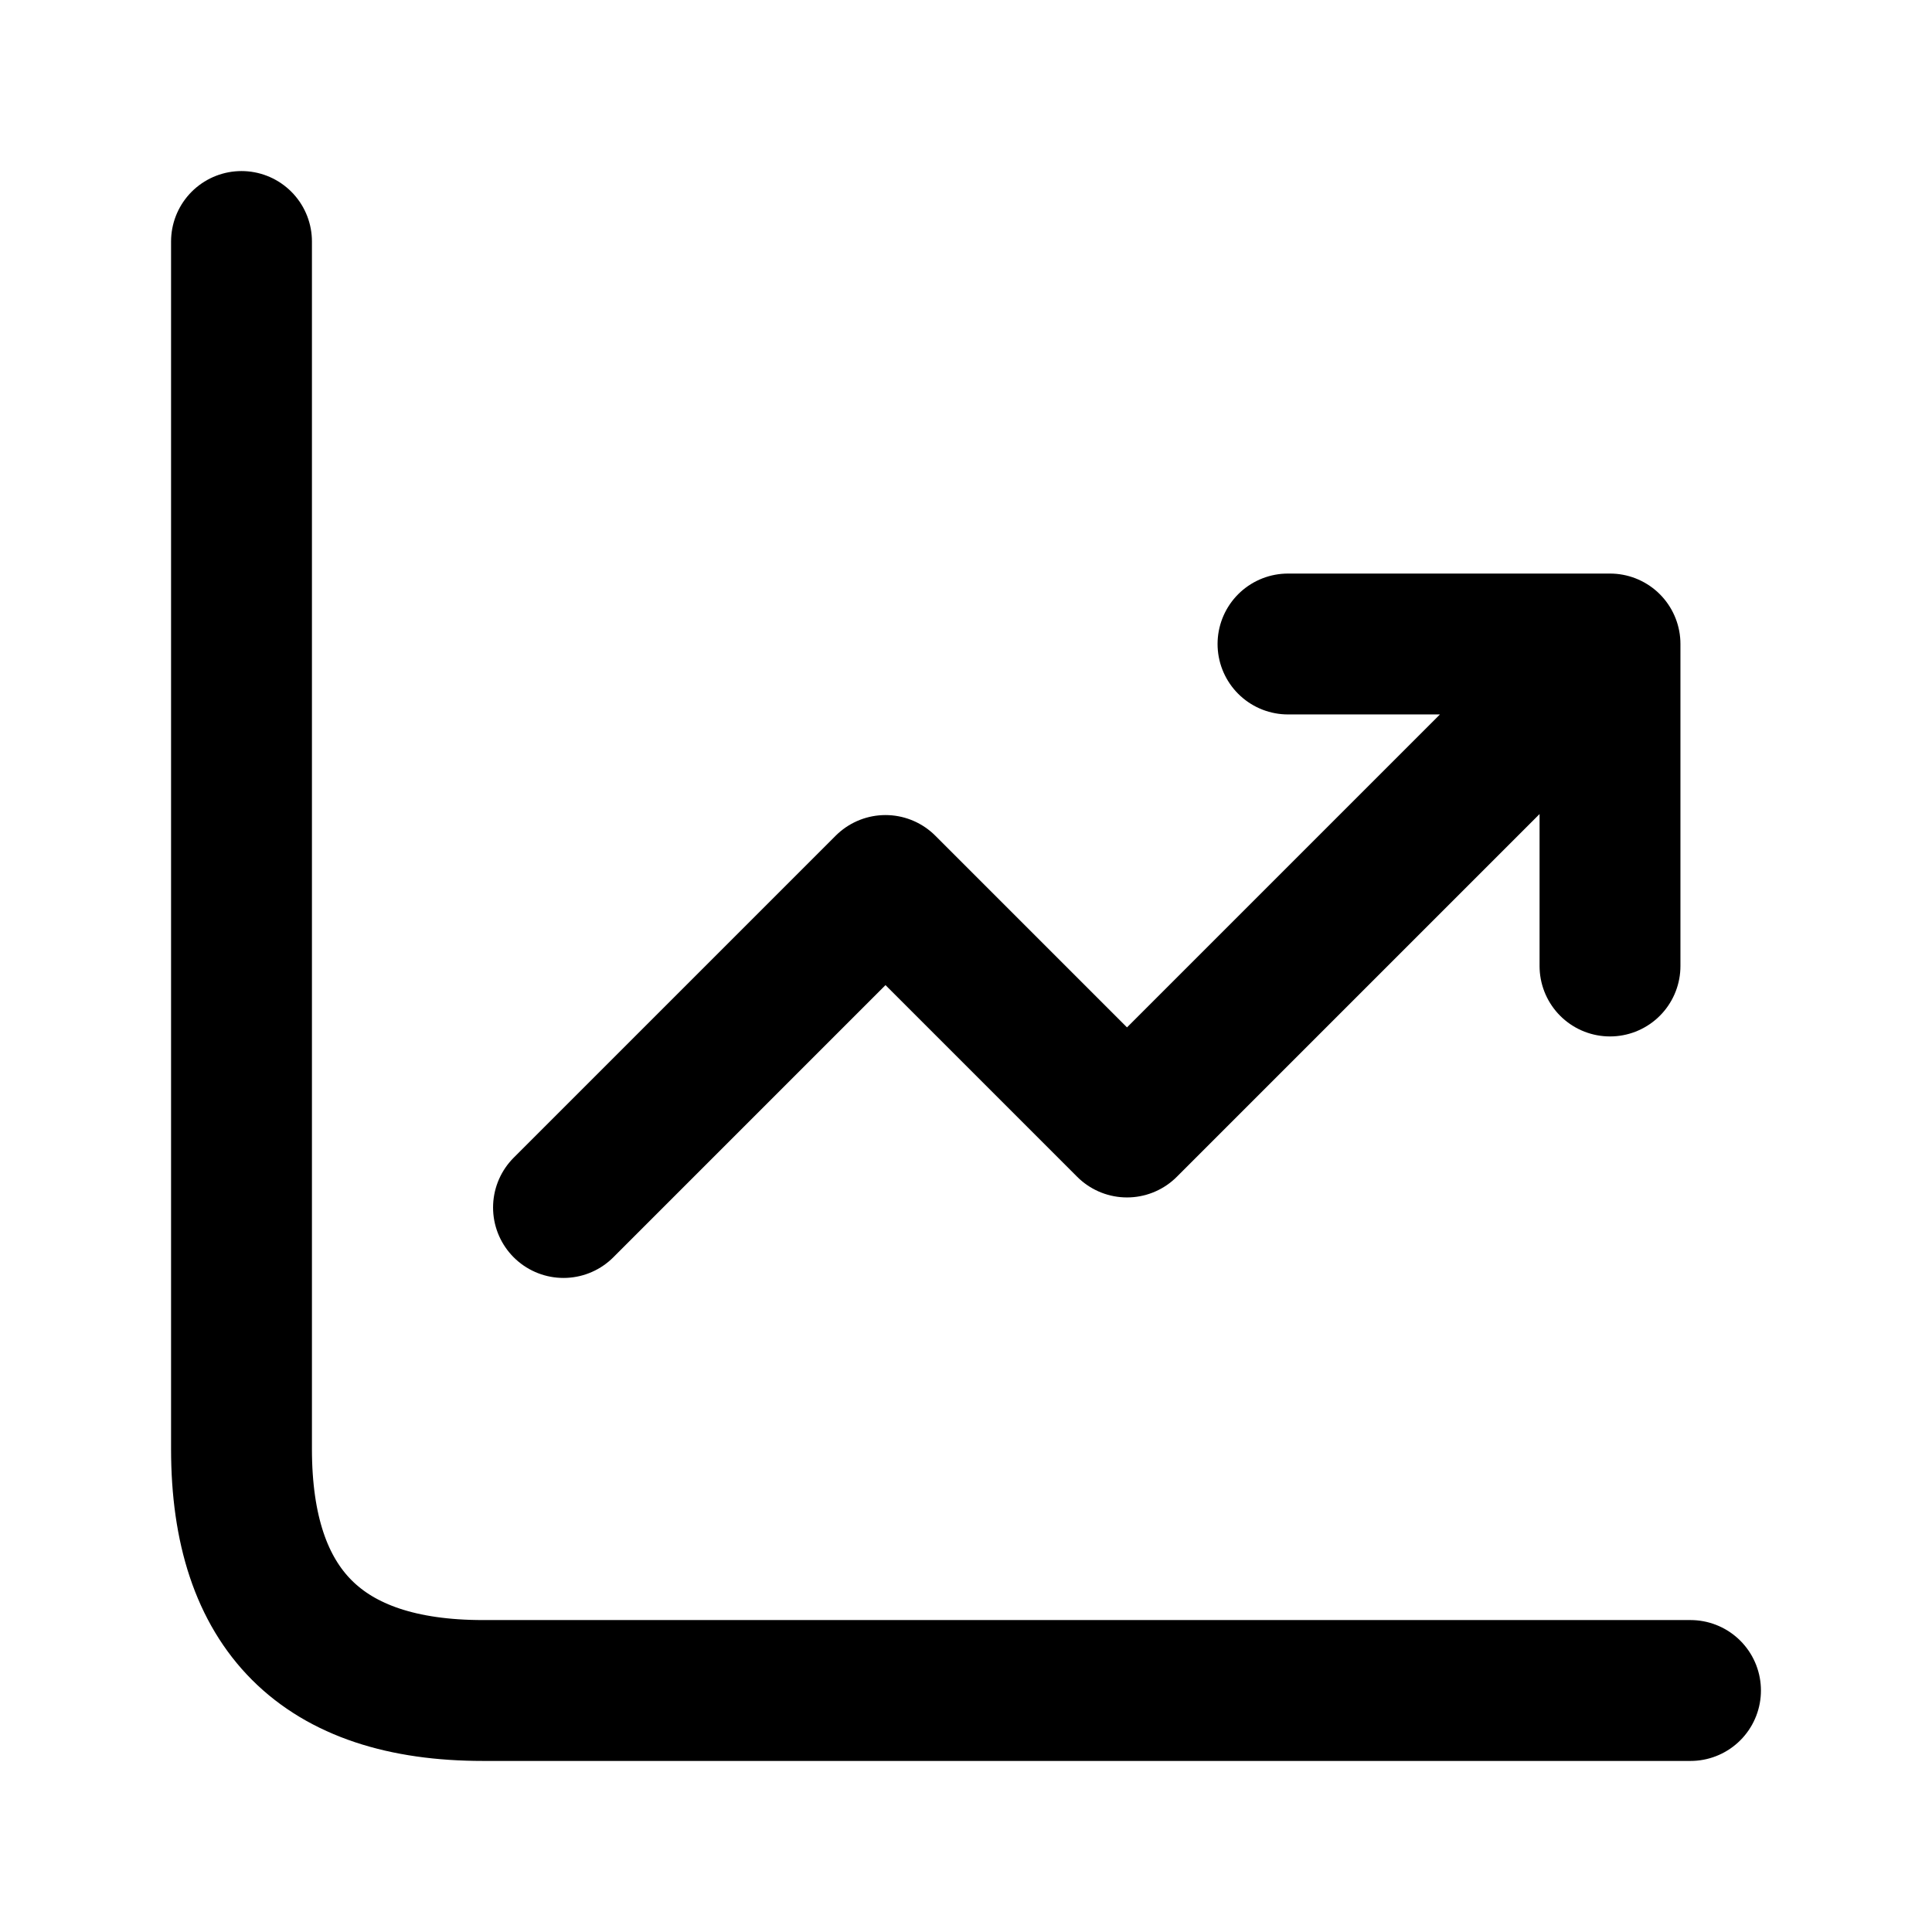
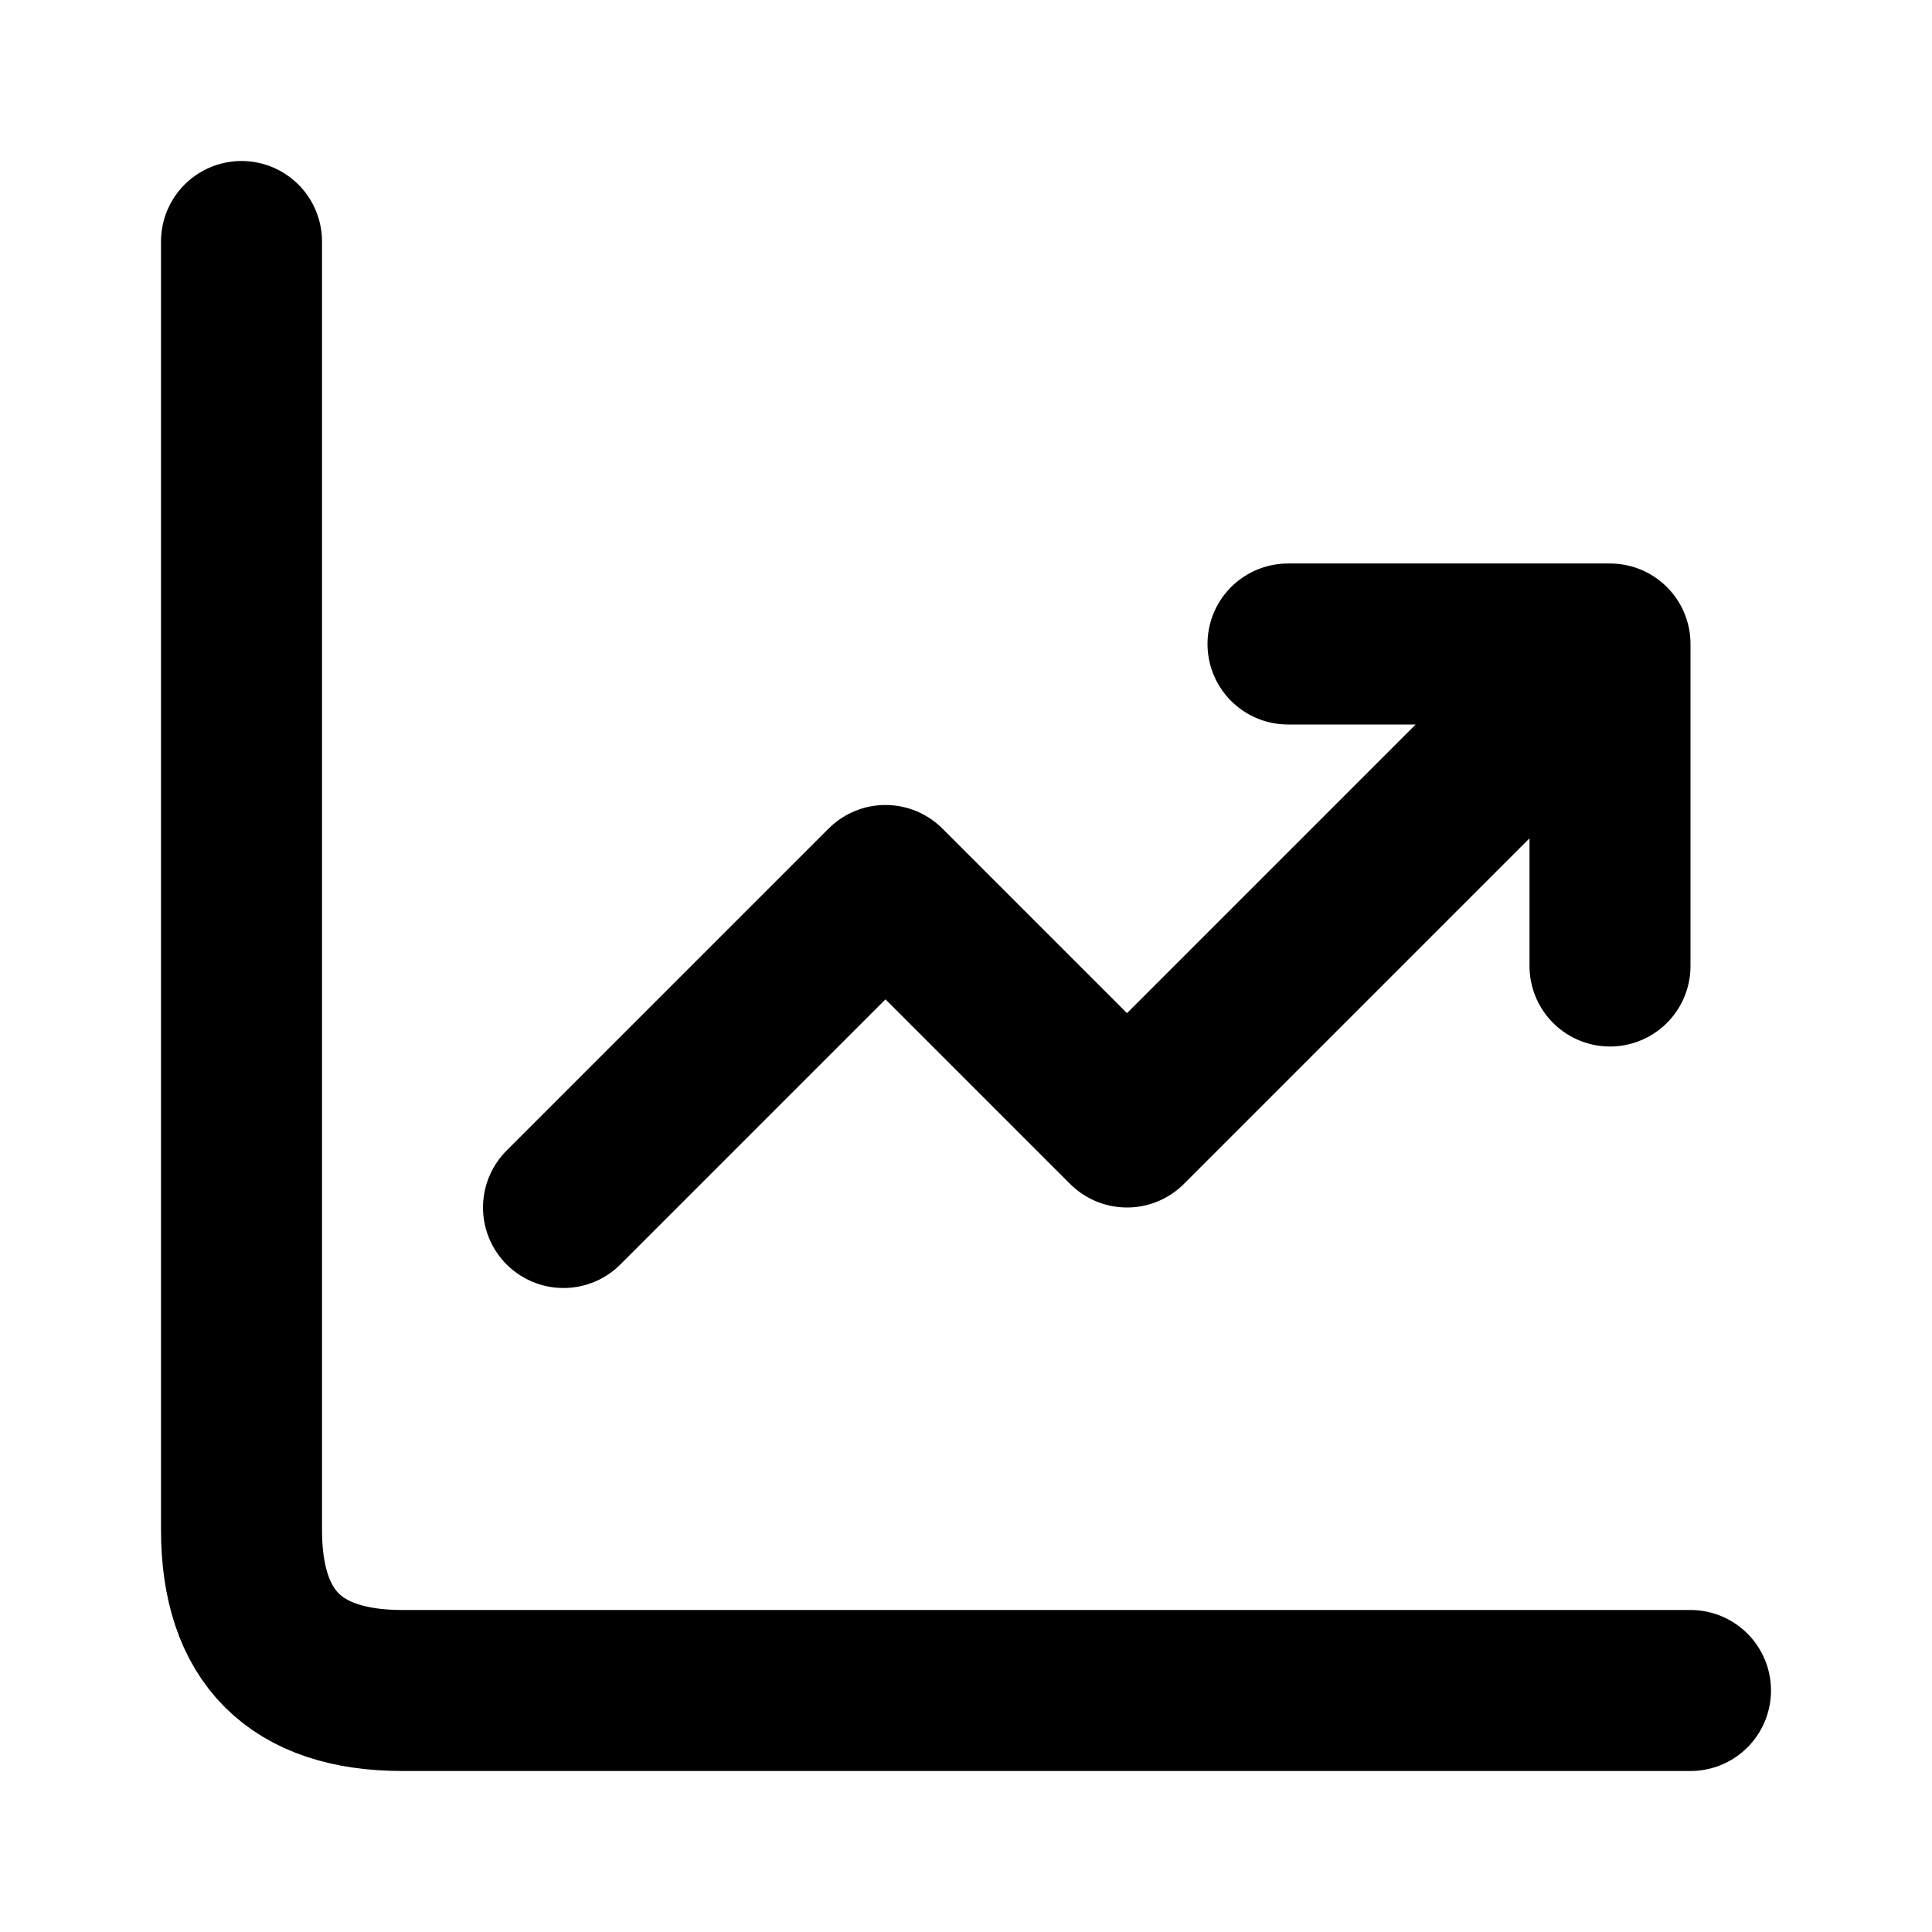
- <svg xmlns="http://www.w3.org/2000/svg" viewBox="0 0 24 24" fill="none" stroke="currentColor" stroke-width="1.75" stroke-linecap="round" stroke-linejoin="round">
-   <path d="M3 3L3 18Q3 21 6 21L21 21" />
+ <svg xmlns="http://www.w3.org/2000/svg" viewBox="0 0 24 24" fill="none" stroke="currentColor" stroke-width="2" stroke-linecap="round" stroke-linejoin="round">
+   <path d="M3 3L3 19Q3 21 5 21L21 21" />
  <path d="M7 15l4-4 3 3 6-6M16 8h4v4" />
</svg>
